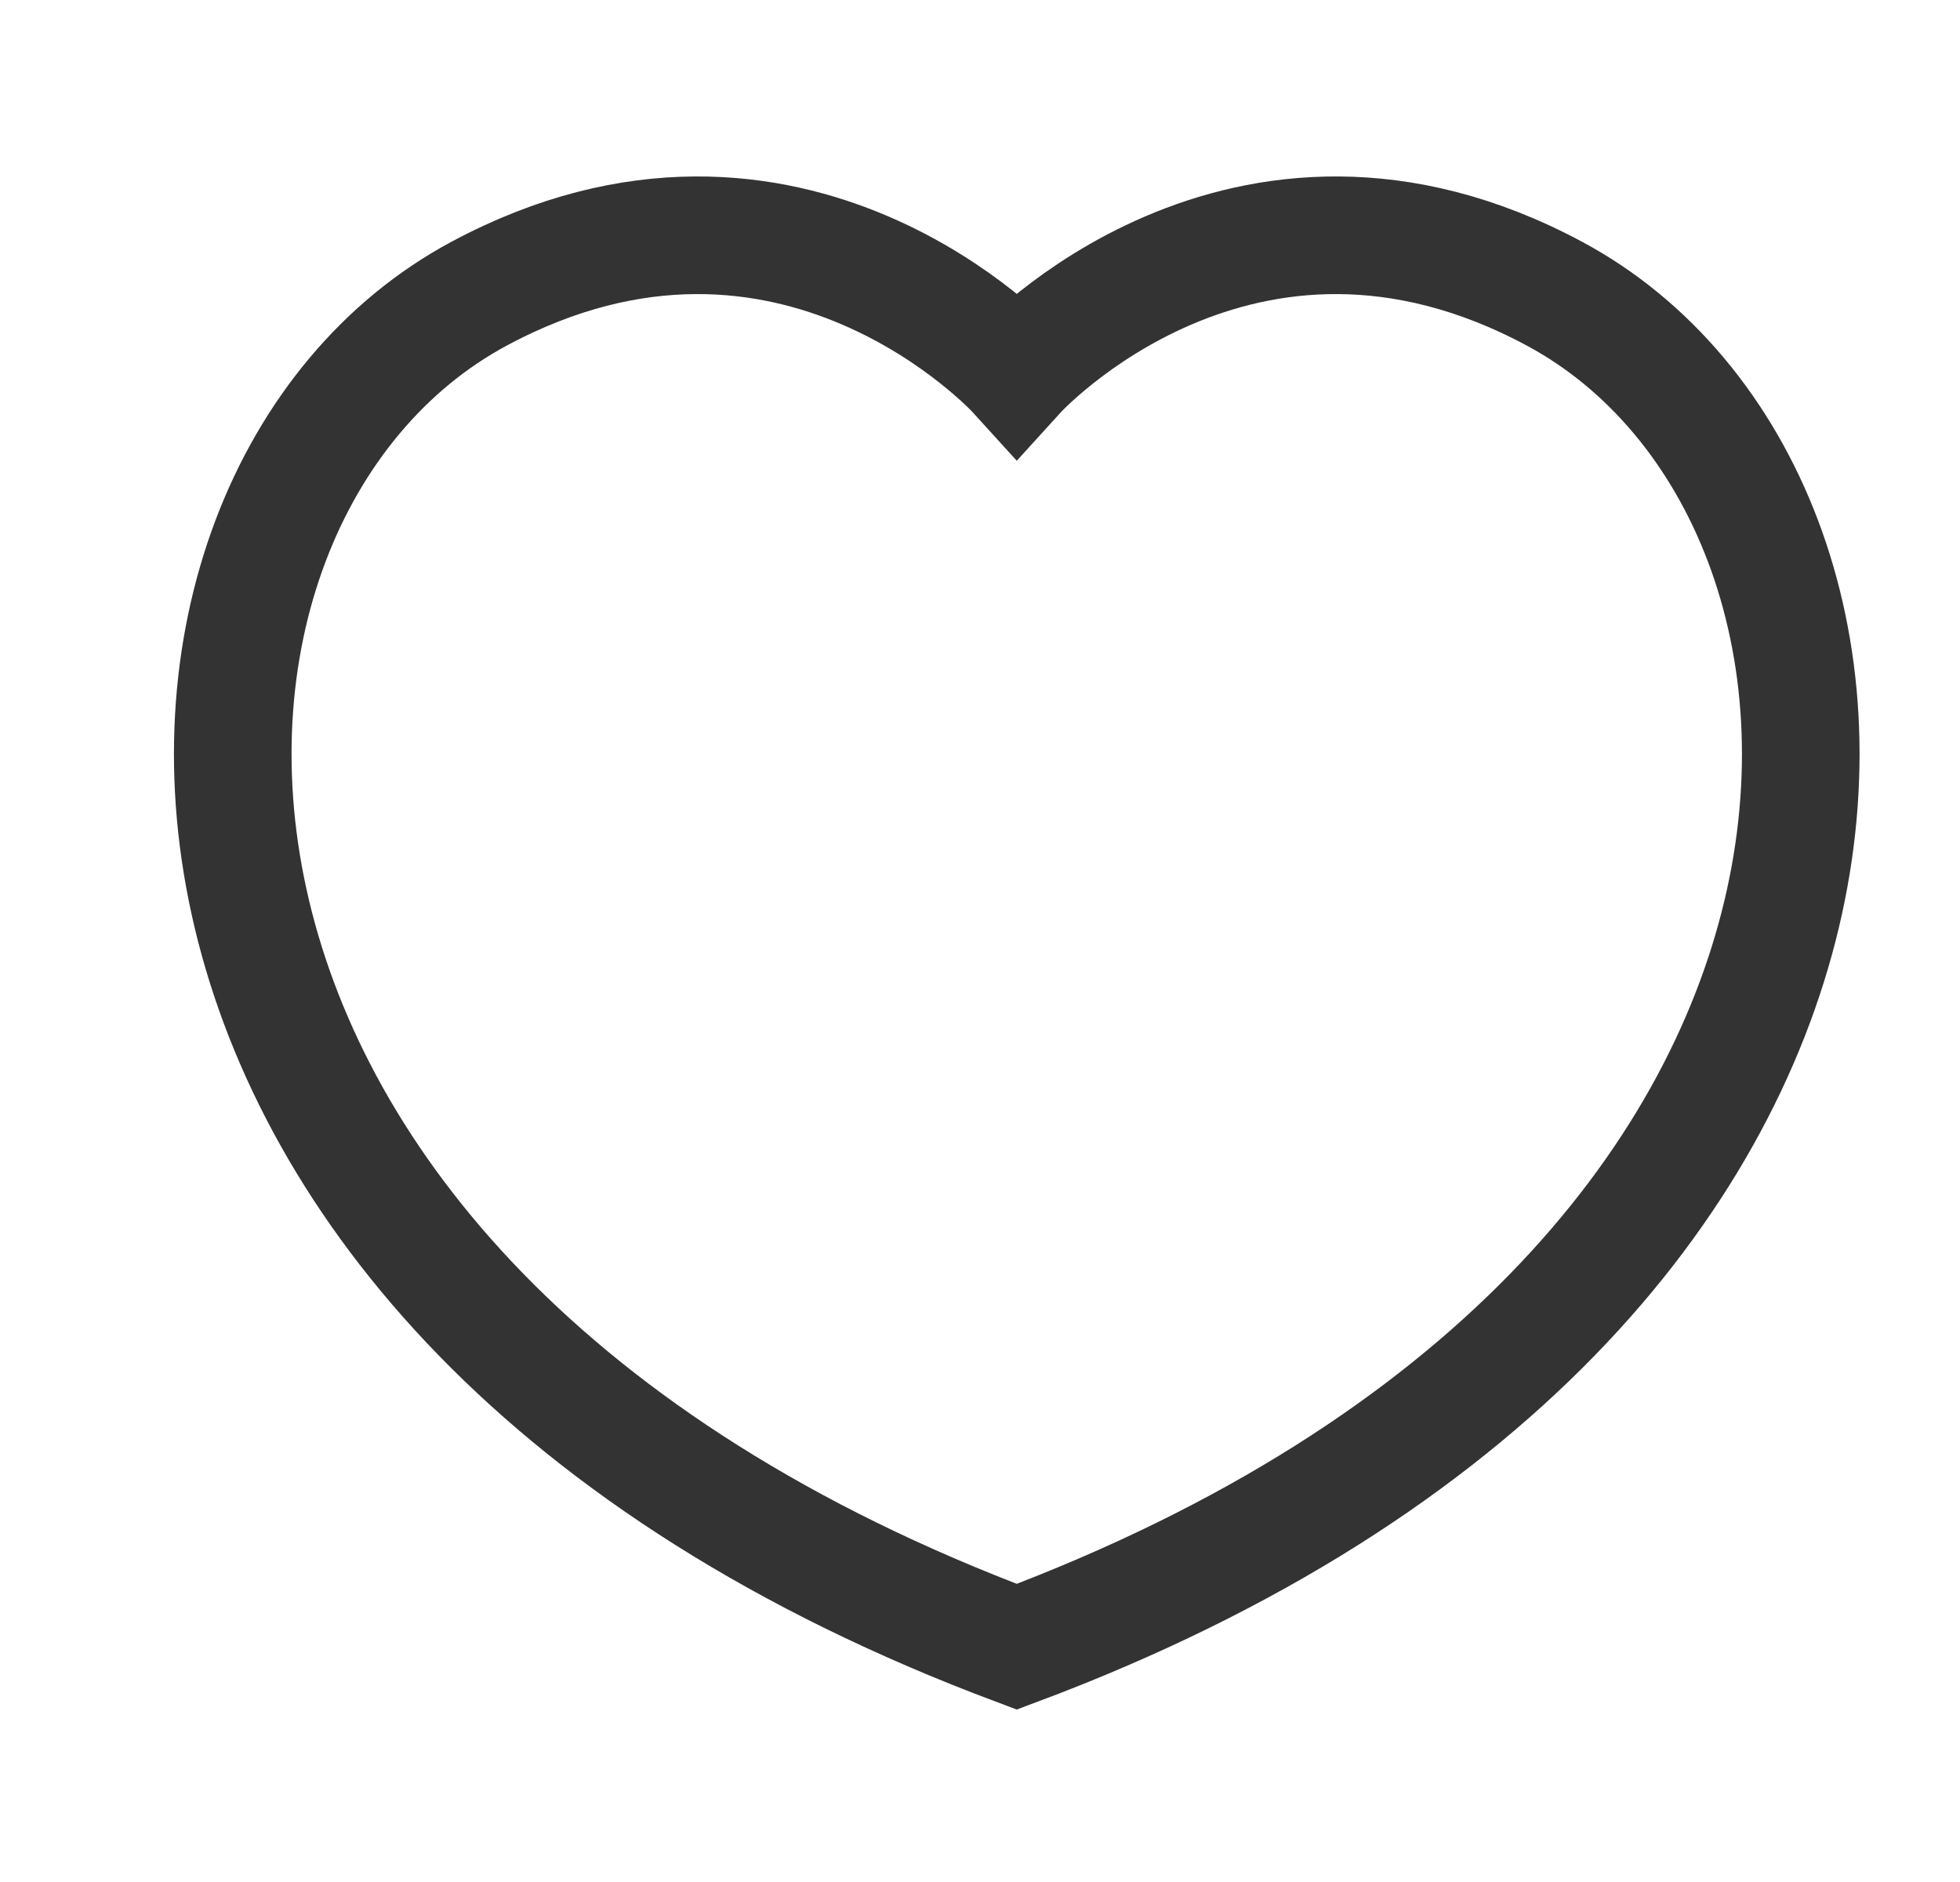
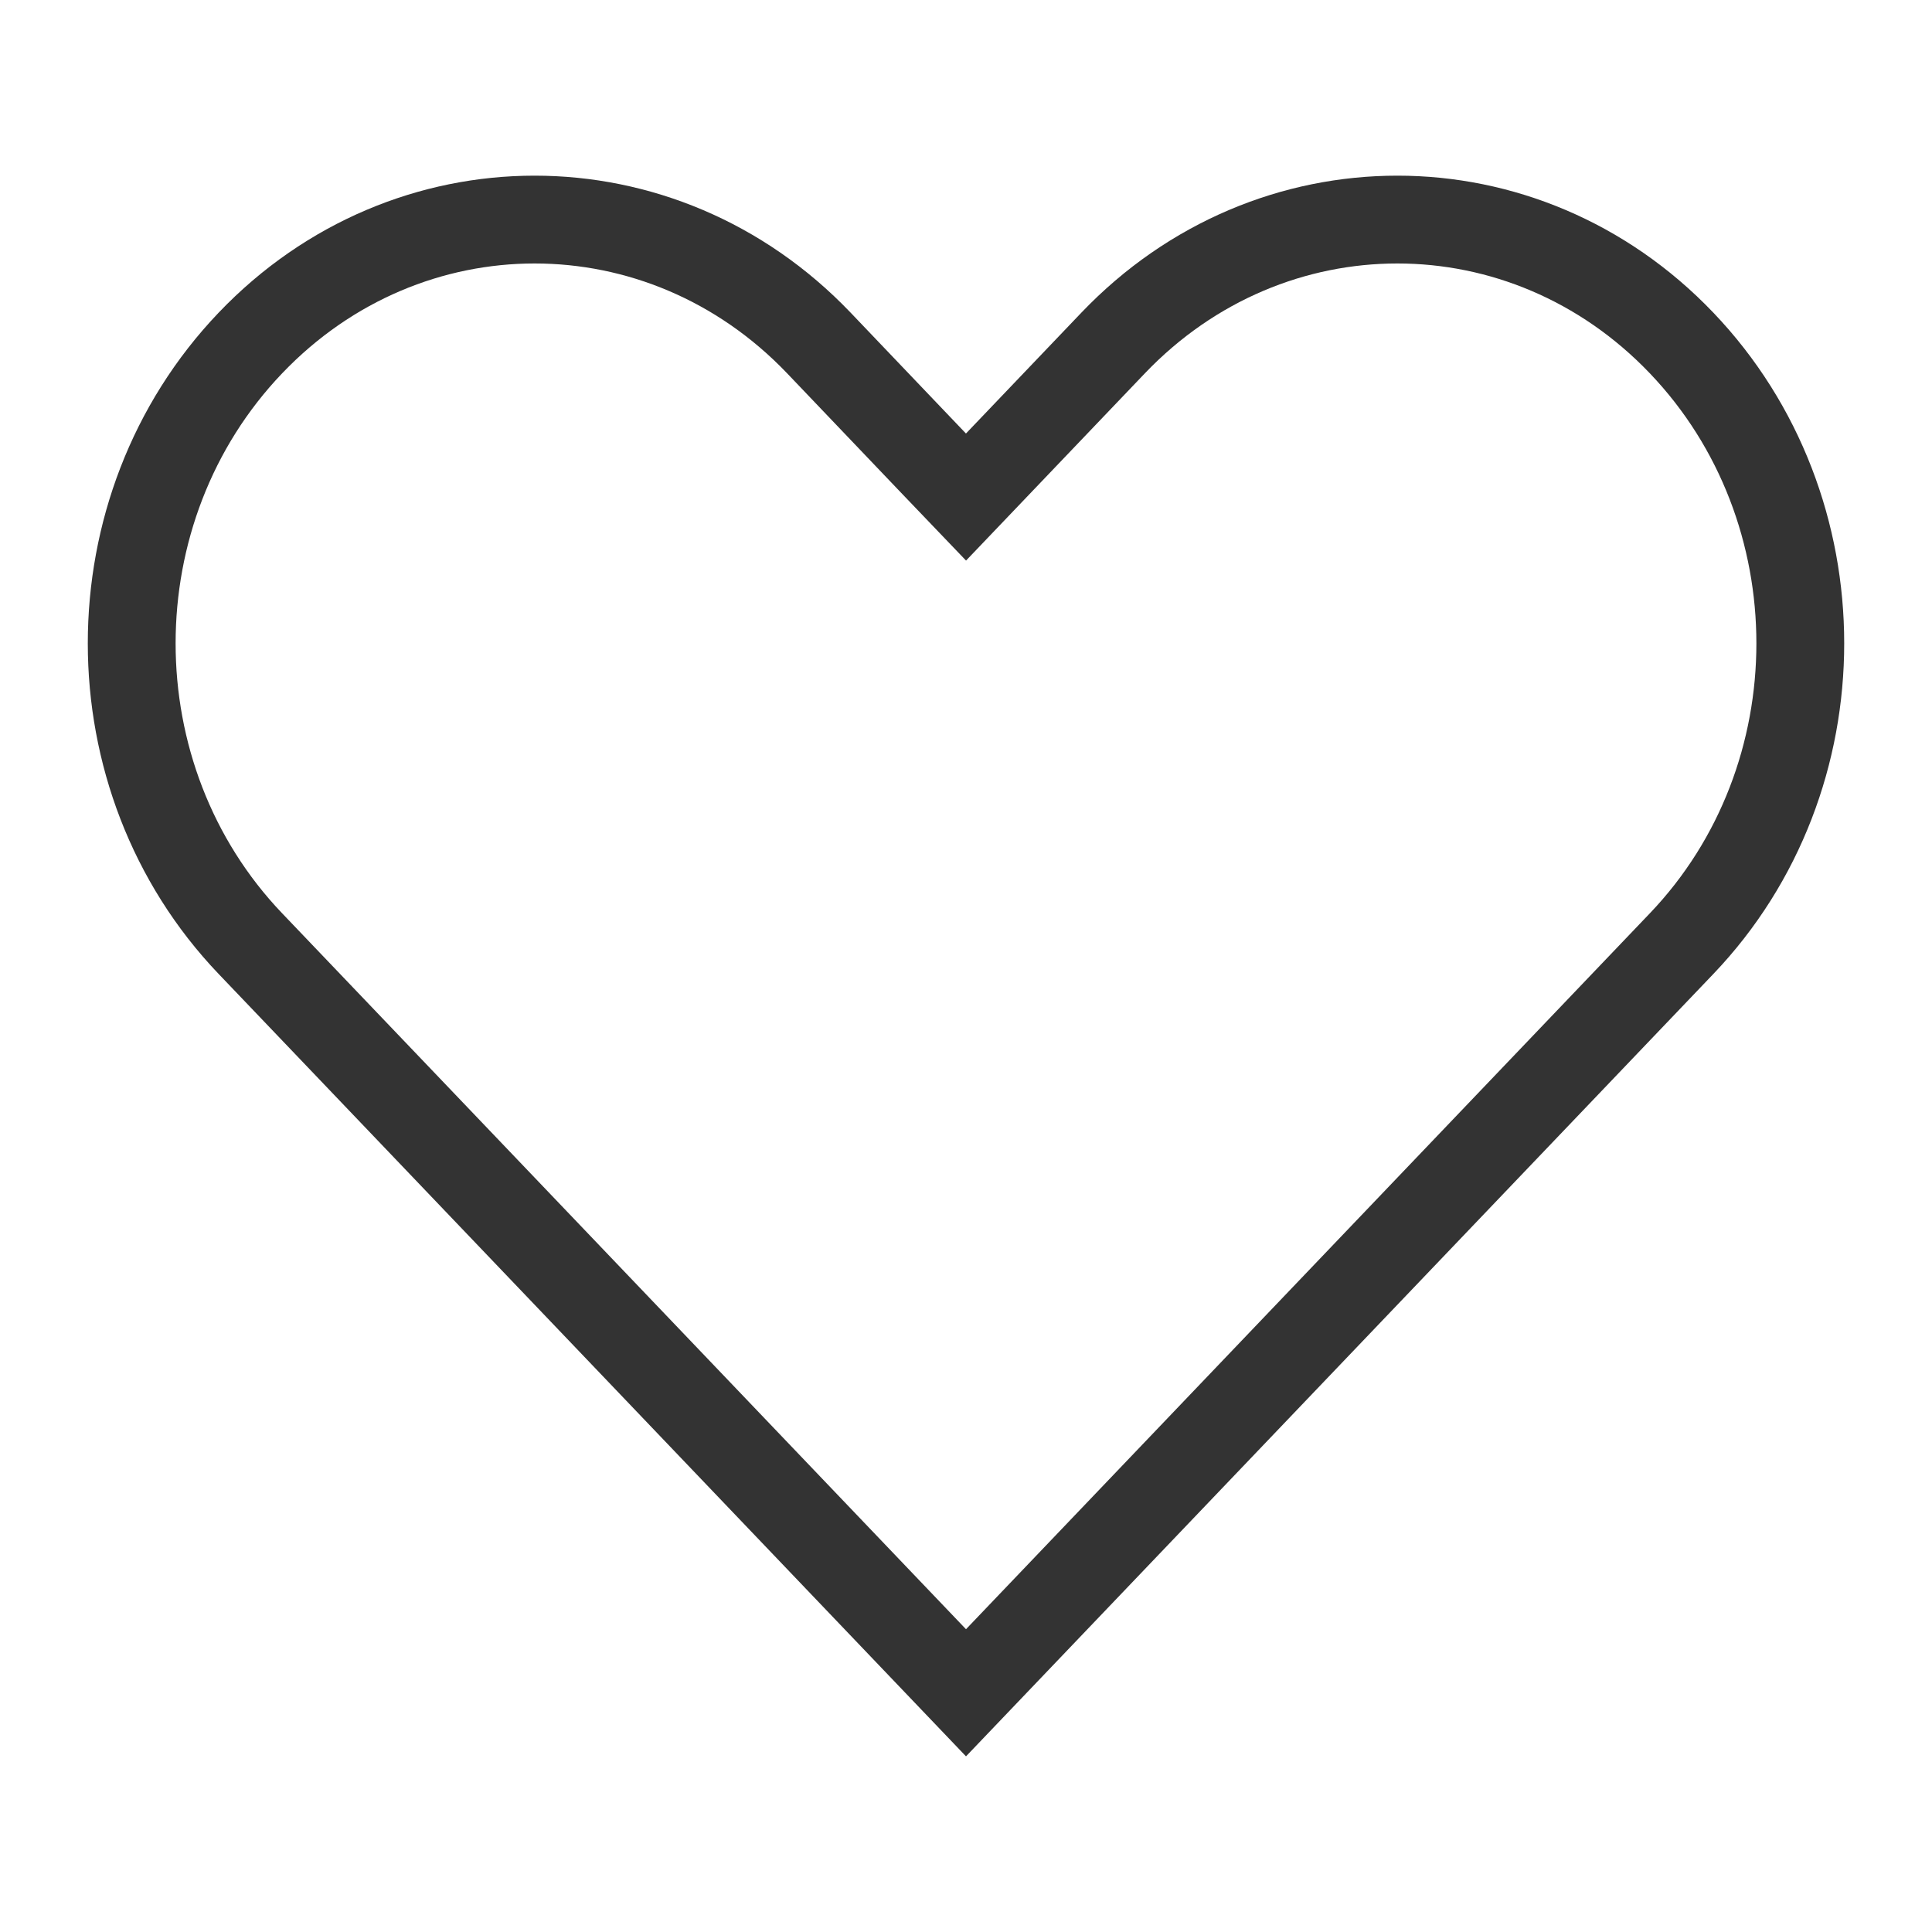
- <svg xmlns="http://www.w3.org/2000/svg" width="25" height="24" viewBox="0 0 25 24" fill="none">
-   <path d="M19.827 3.745C15.835 1.604 12.969 4.76 12.969 4.76C12.969 4.76 10.103 1.604 6.111 3.745C1.276 6.338 0.929 16.492 12.969 21C25.009 16.492 24.661 6.338 19.827 3.745Z" stroke="#333333" stroke-width="1.5" stroke-linecap="round" />
+ <svg xmlns="http://www.w3.org/2000/svg" width="22" height="22" viewBox="0 0 22 22" fill="none">
+   <path d="M19.148 10.746L11 19.276L2.852 10.746C1.049 8.86 1.049 5.792 2.852 3.905C4.642 2.032 7.534 2.032 9.324 3.905L10.638 5.282L11 5.66L11.361 5.282L12.676 3.905C14.466 2.032 17.358 2.032 19.148 3.905C20.951 5.792 20.951 8.86 19.148 10.746Z" stroke="#333333" stroke-linecap="round" />
</svg>
